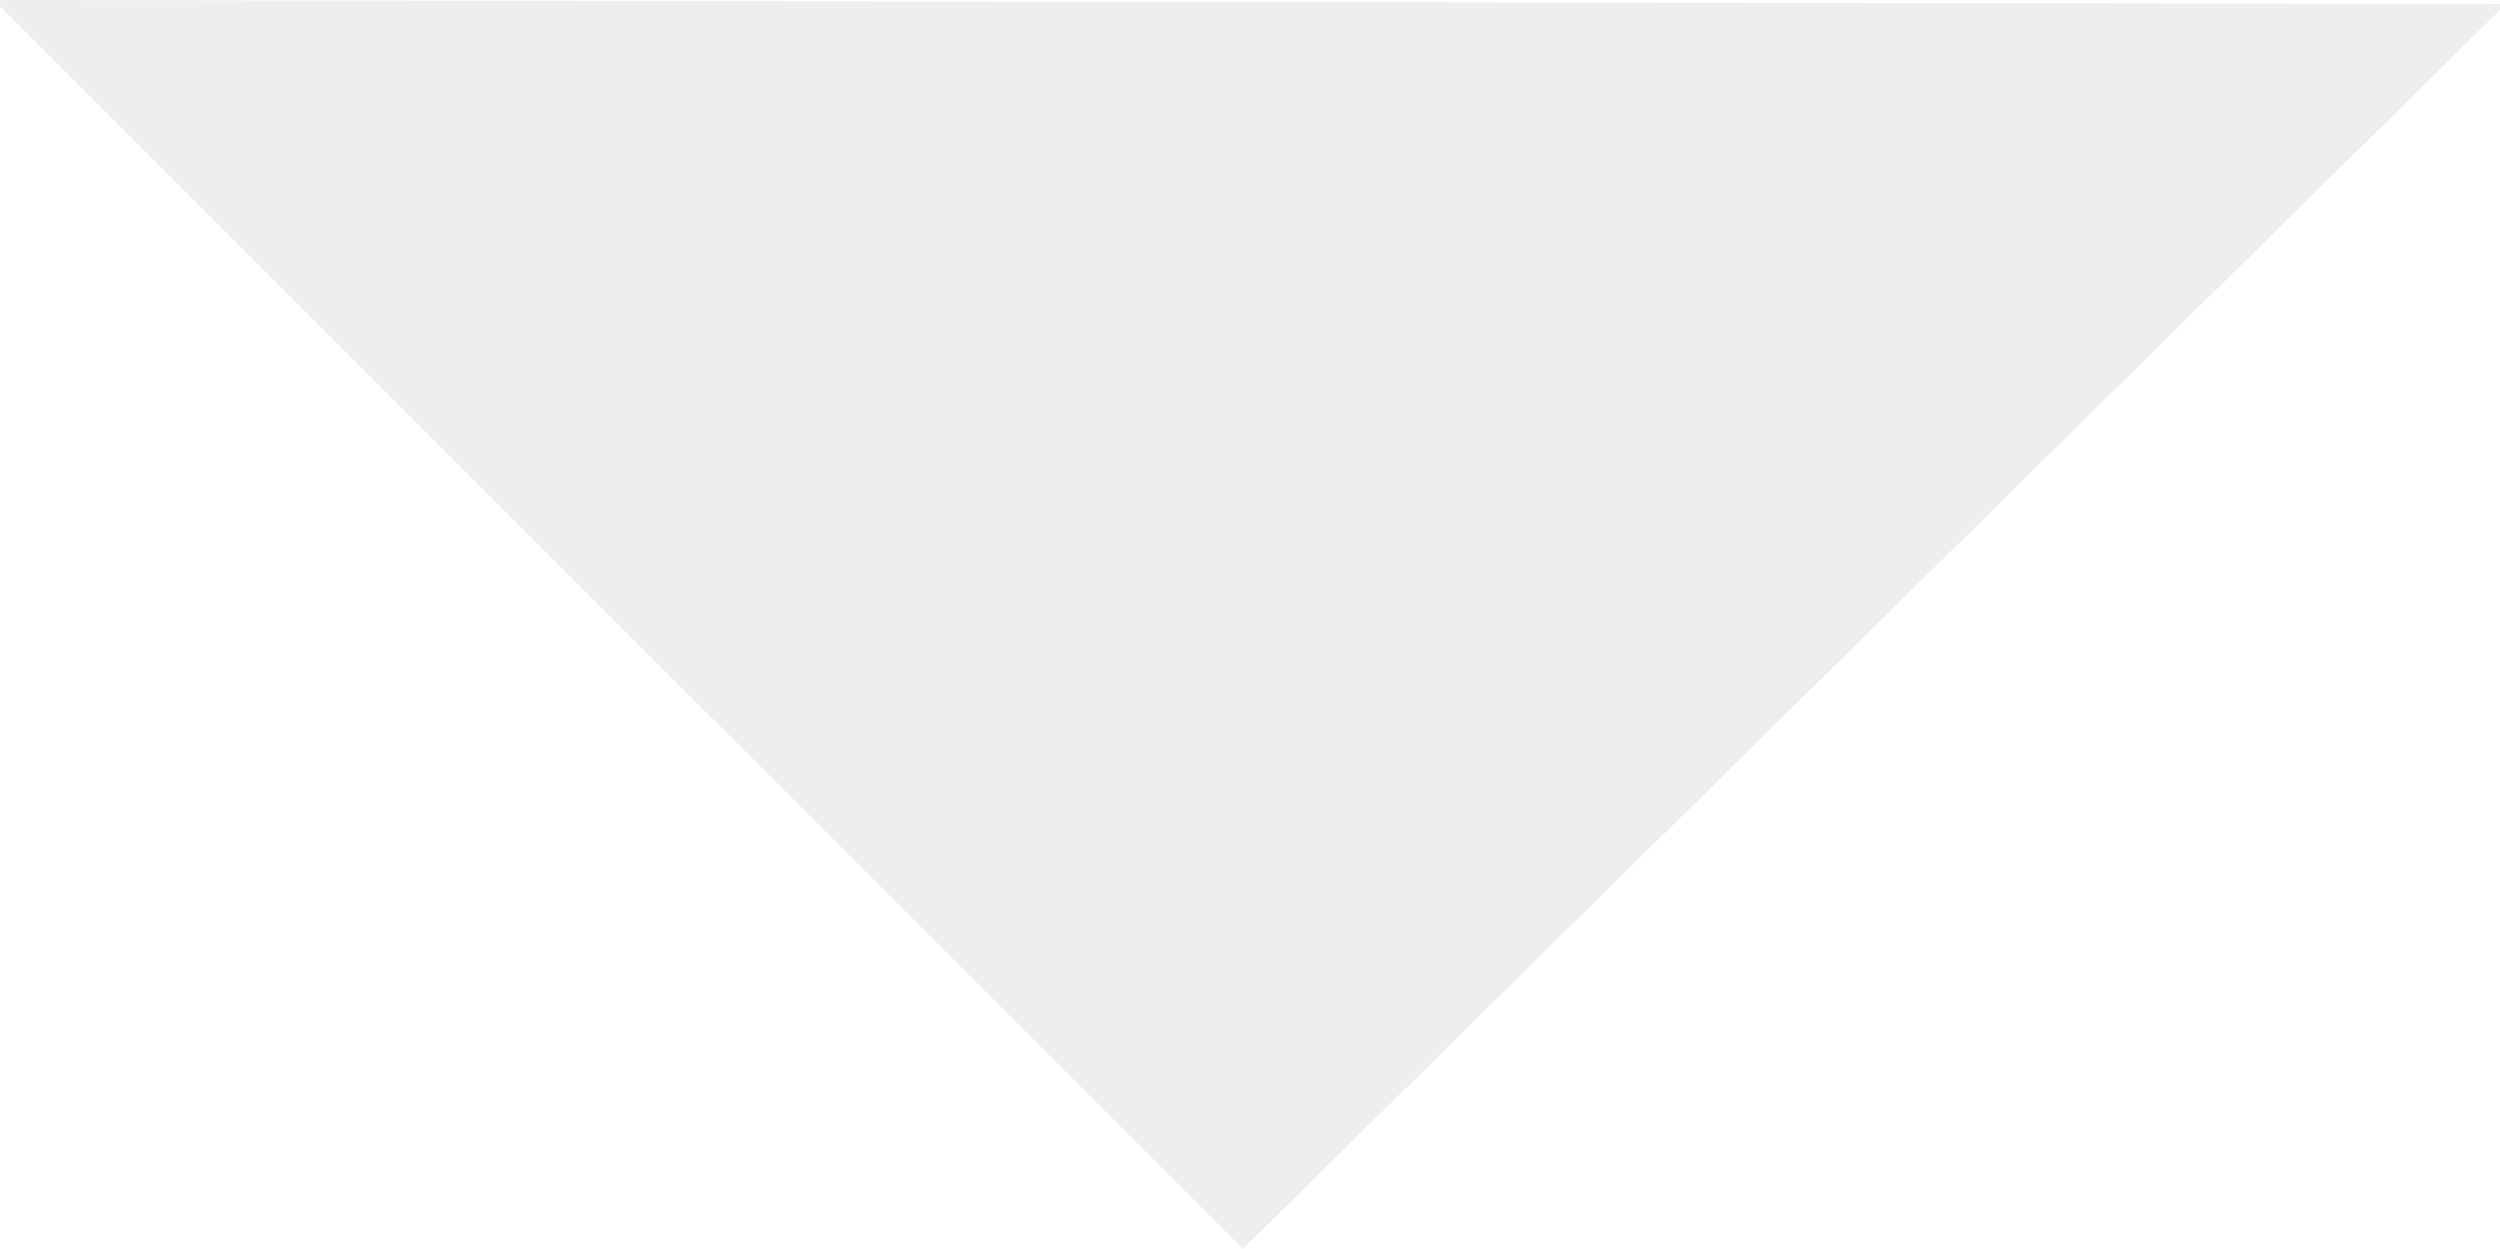
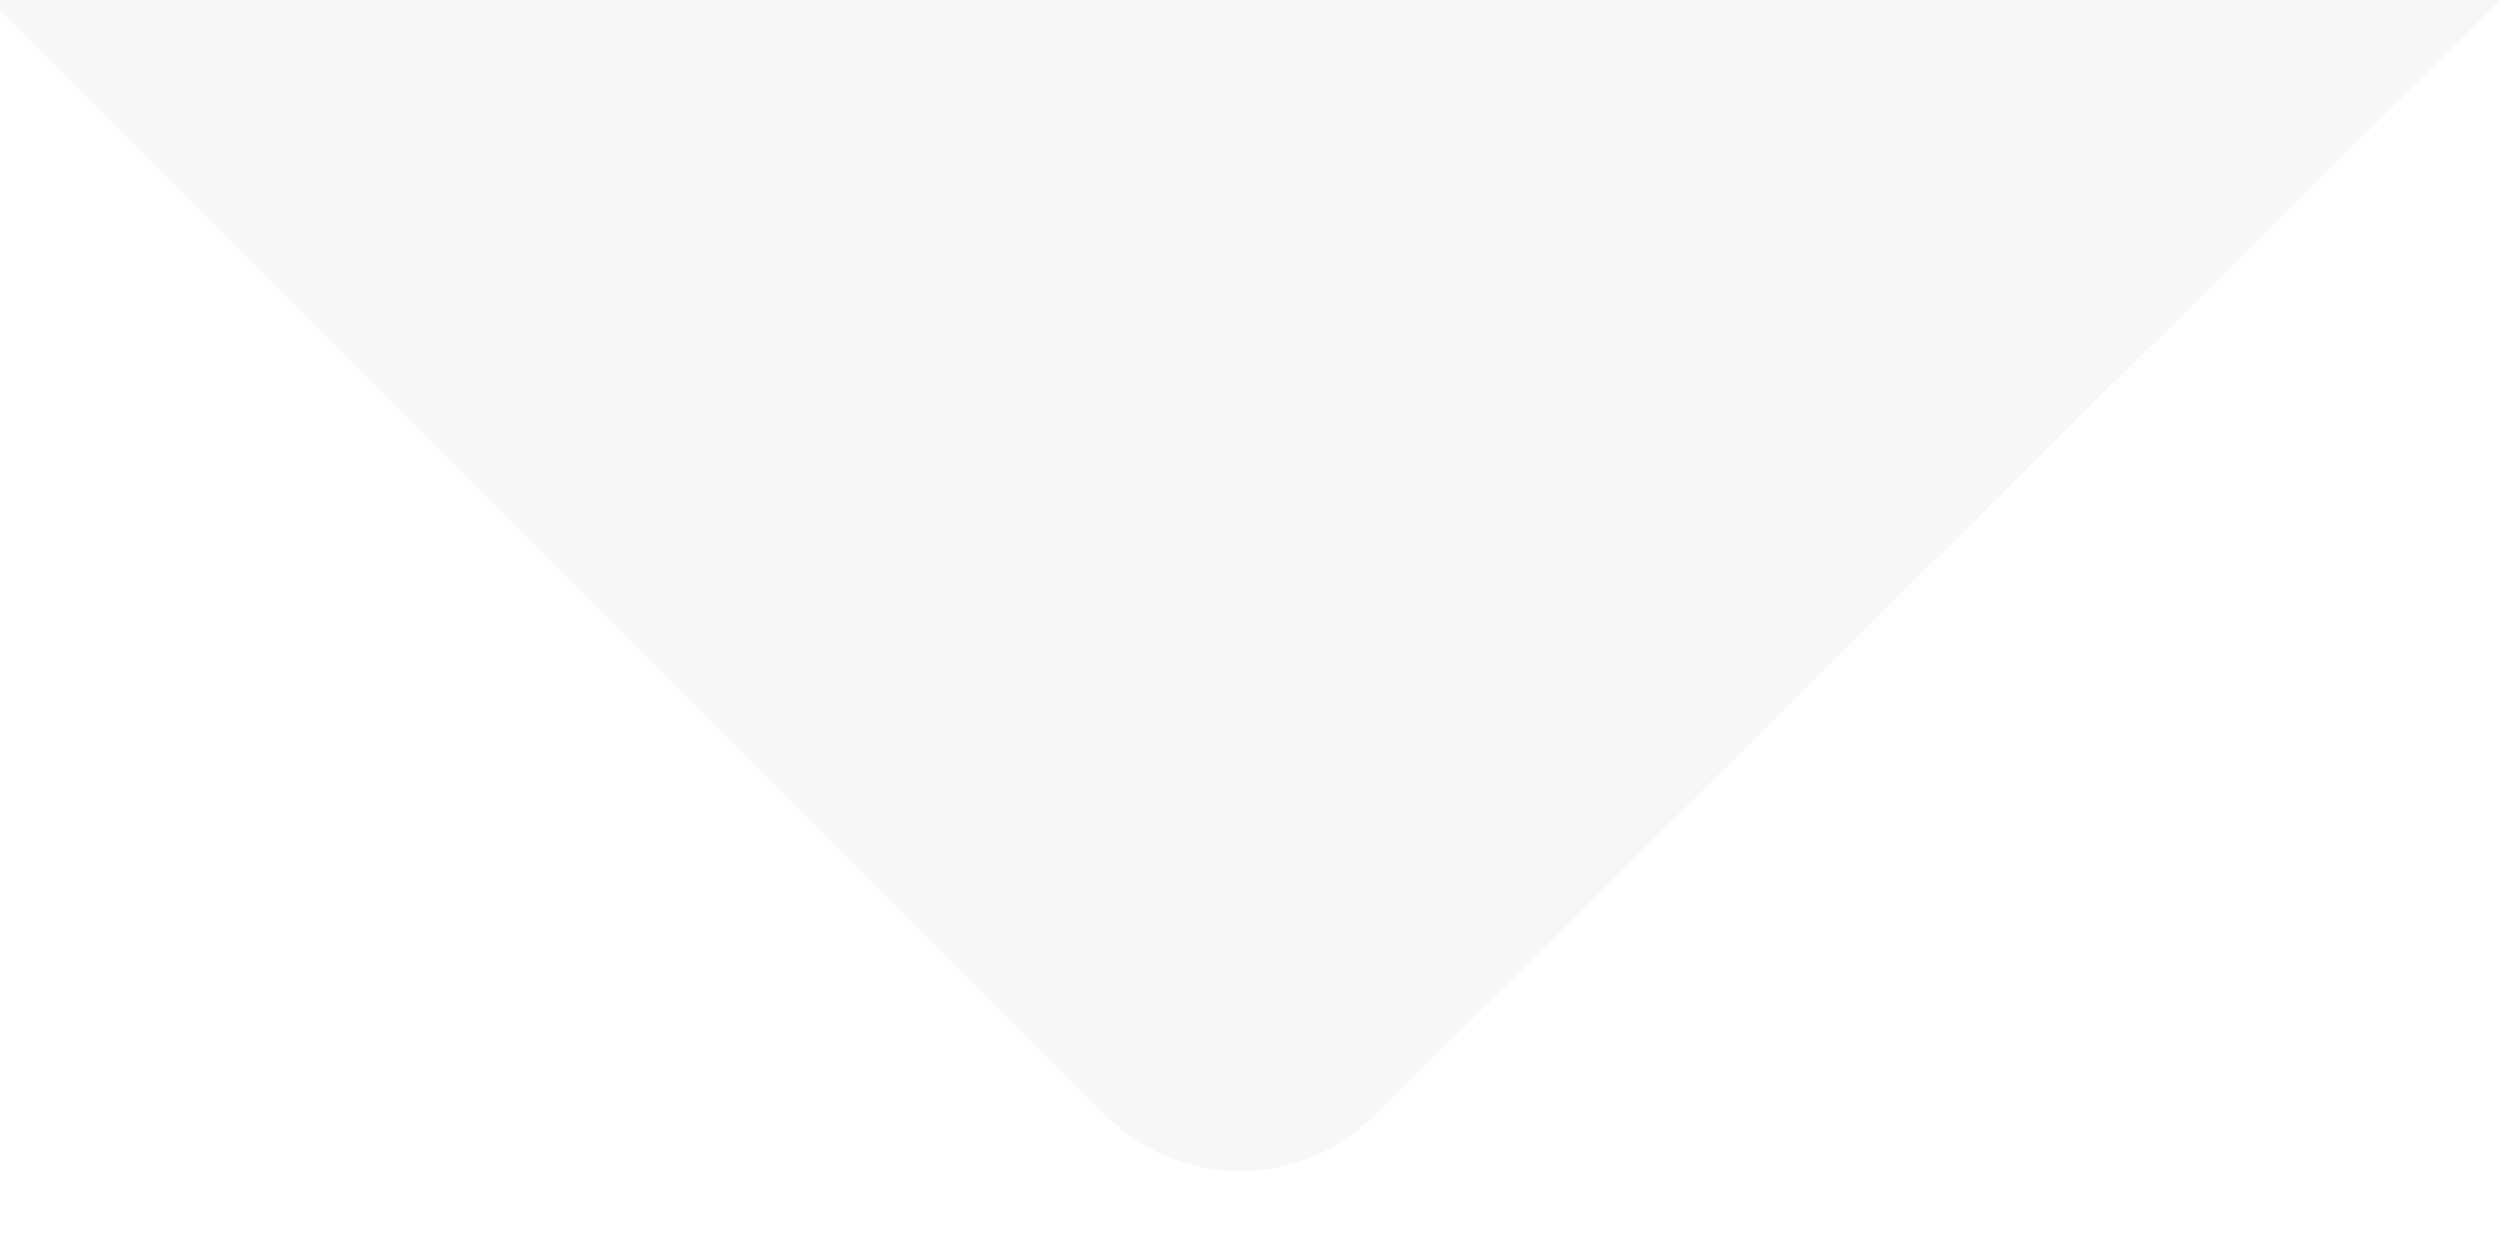
- <svg xmlns="http://www.w3.org/2000/svg" version="1.1" id="Слой_1" x="0px" y="0px" viewBox="-466 274.875 25.438 12.708" style="enable-background:new -466 274.875 25.438 12.708;" xml:space="preserve">
-   <polygon style="fill:#EEEEEE;" points="-466.063,274.875 -453.354,287.583 -440.5,274.916 " />
+ <svg xmlns="http://www.w3.org/2000/svg" version="1.1" id="Слой_1" x="0px" y="0px" viewBox="-466 9.3 25.4 12.7" style="enable-background:new -466 9.3 25.4 12.7;" xml:space="preserve">
+   <style type="text/css">
+ 	.st0{fill:#F5F7F9;}
+ </style>
+   <path class="st0" d="M-466.1,9.3l11.3,11.3c0.8,0.8,2,0.8,2.8,0l11.4-11.3L-466.1,9.3z" />
</svg>
